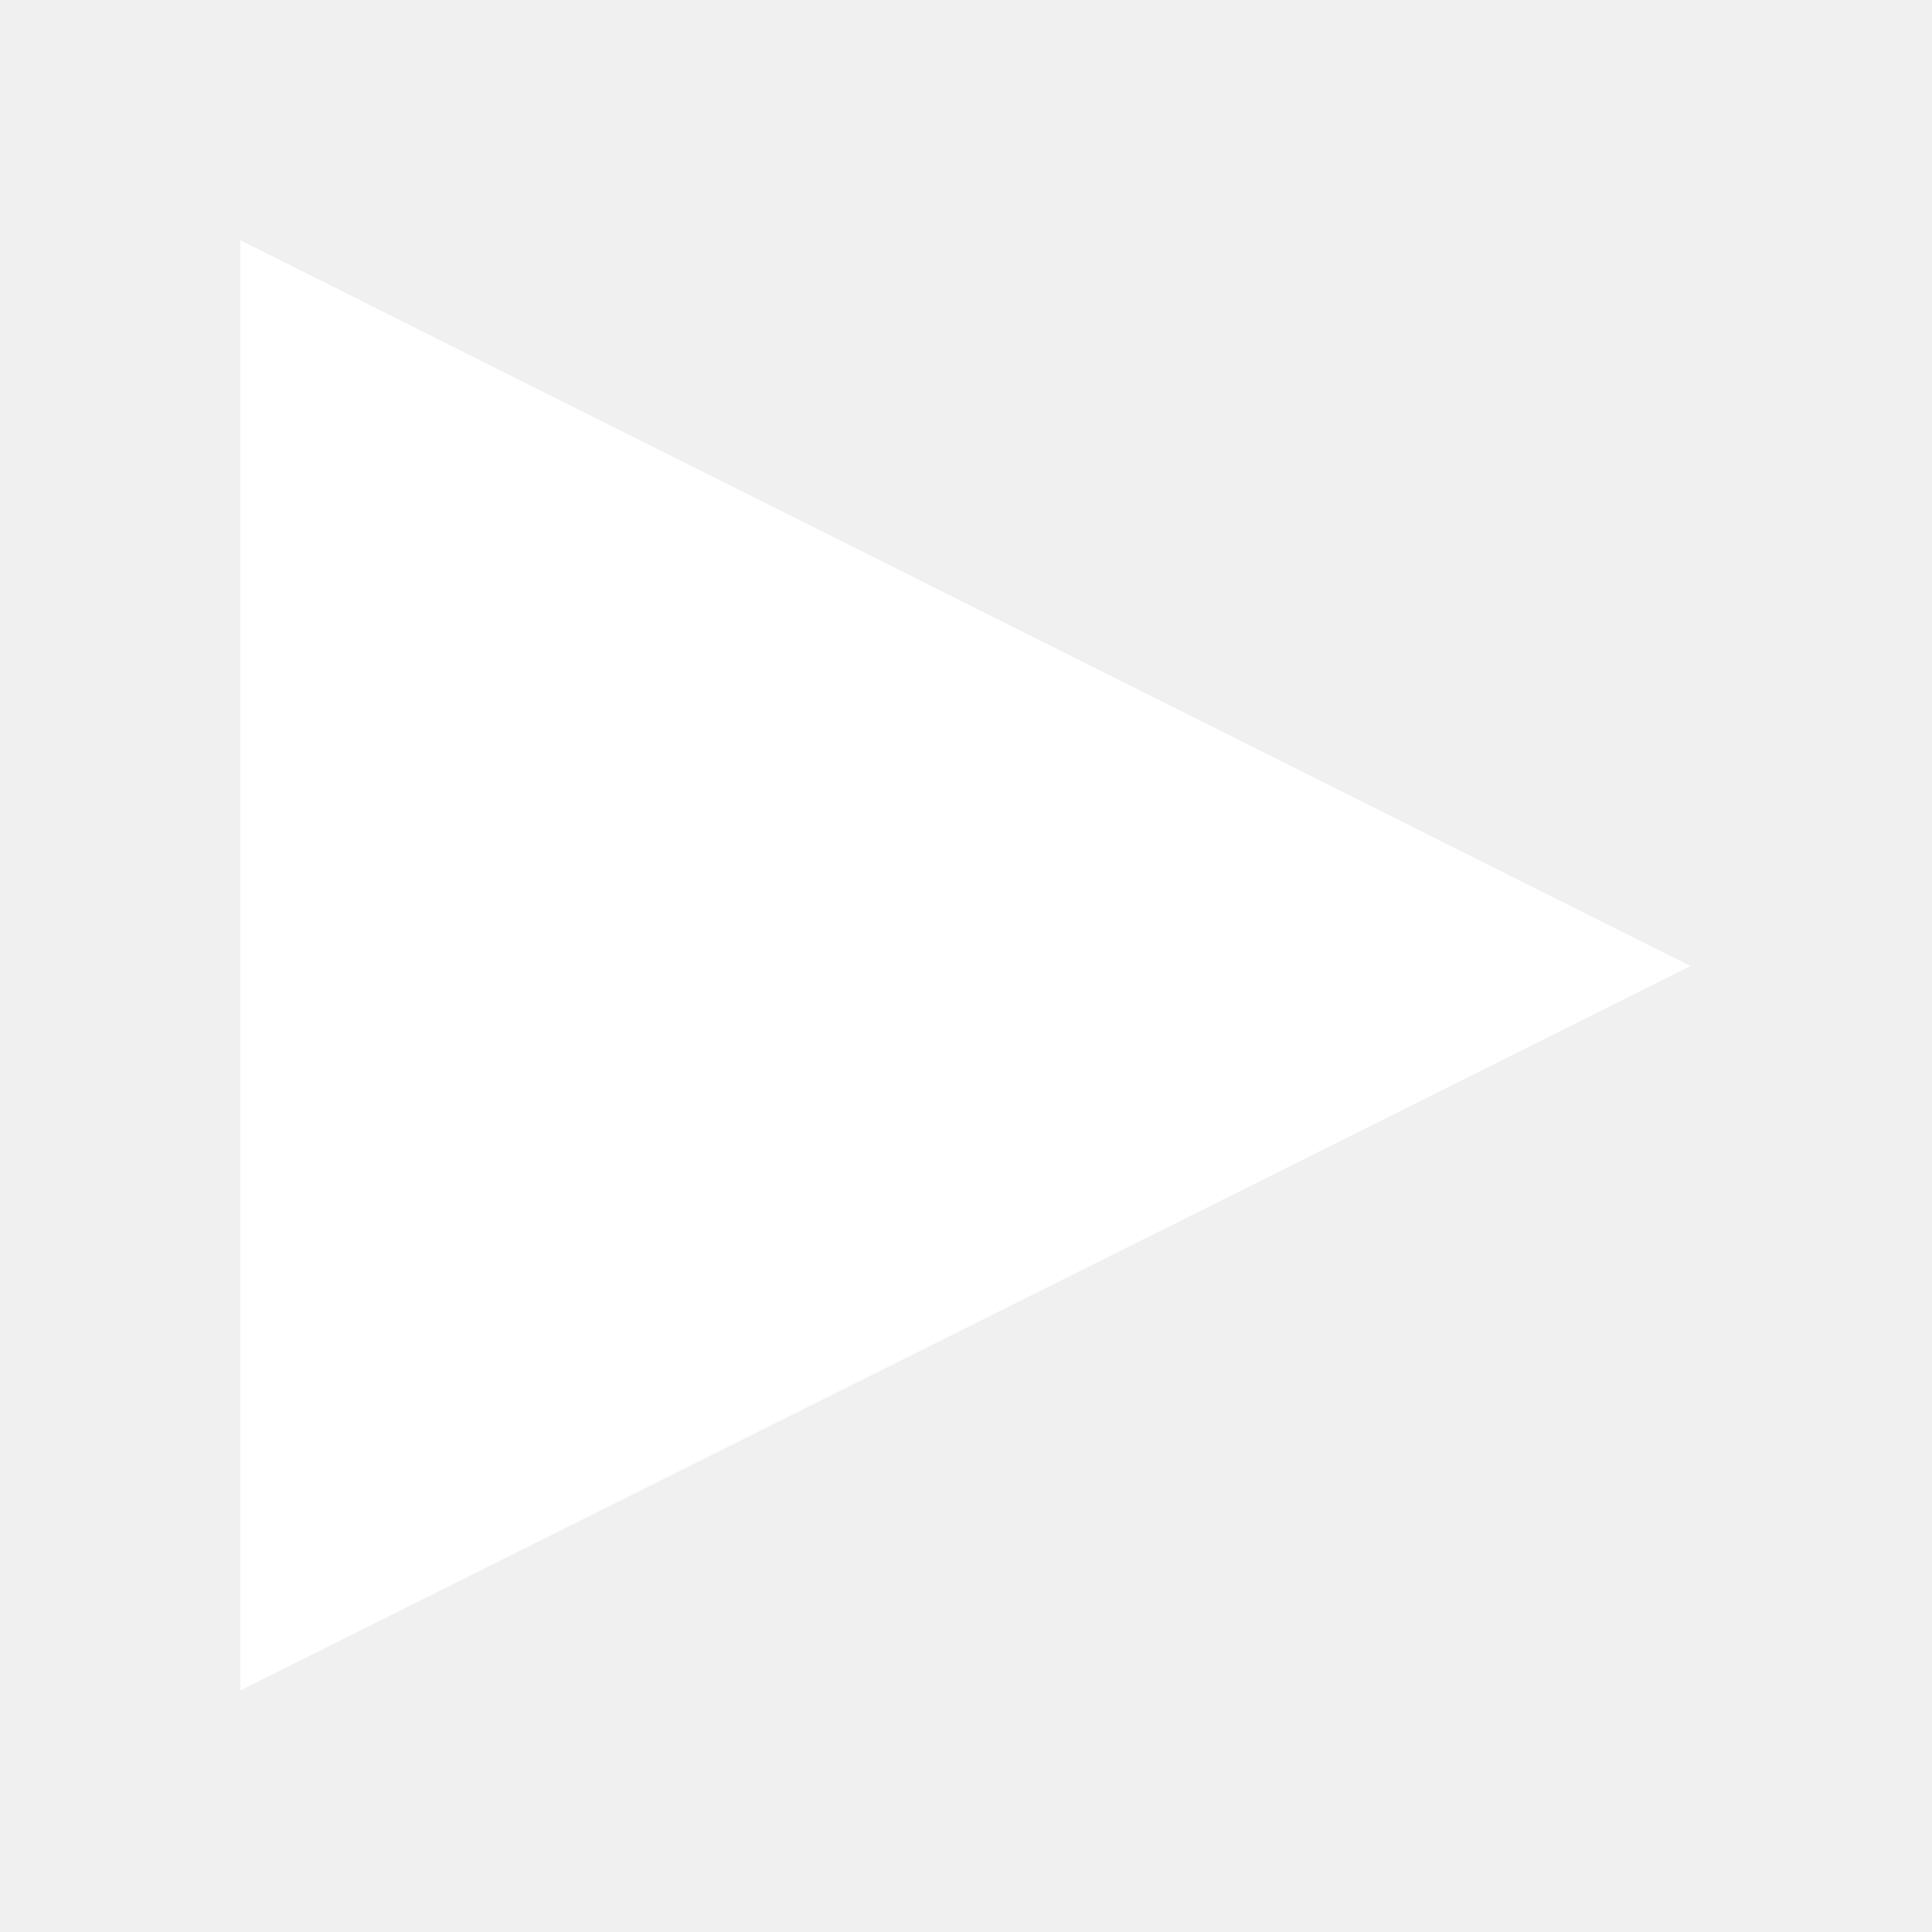
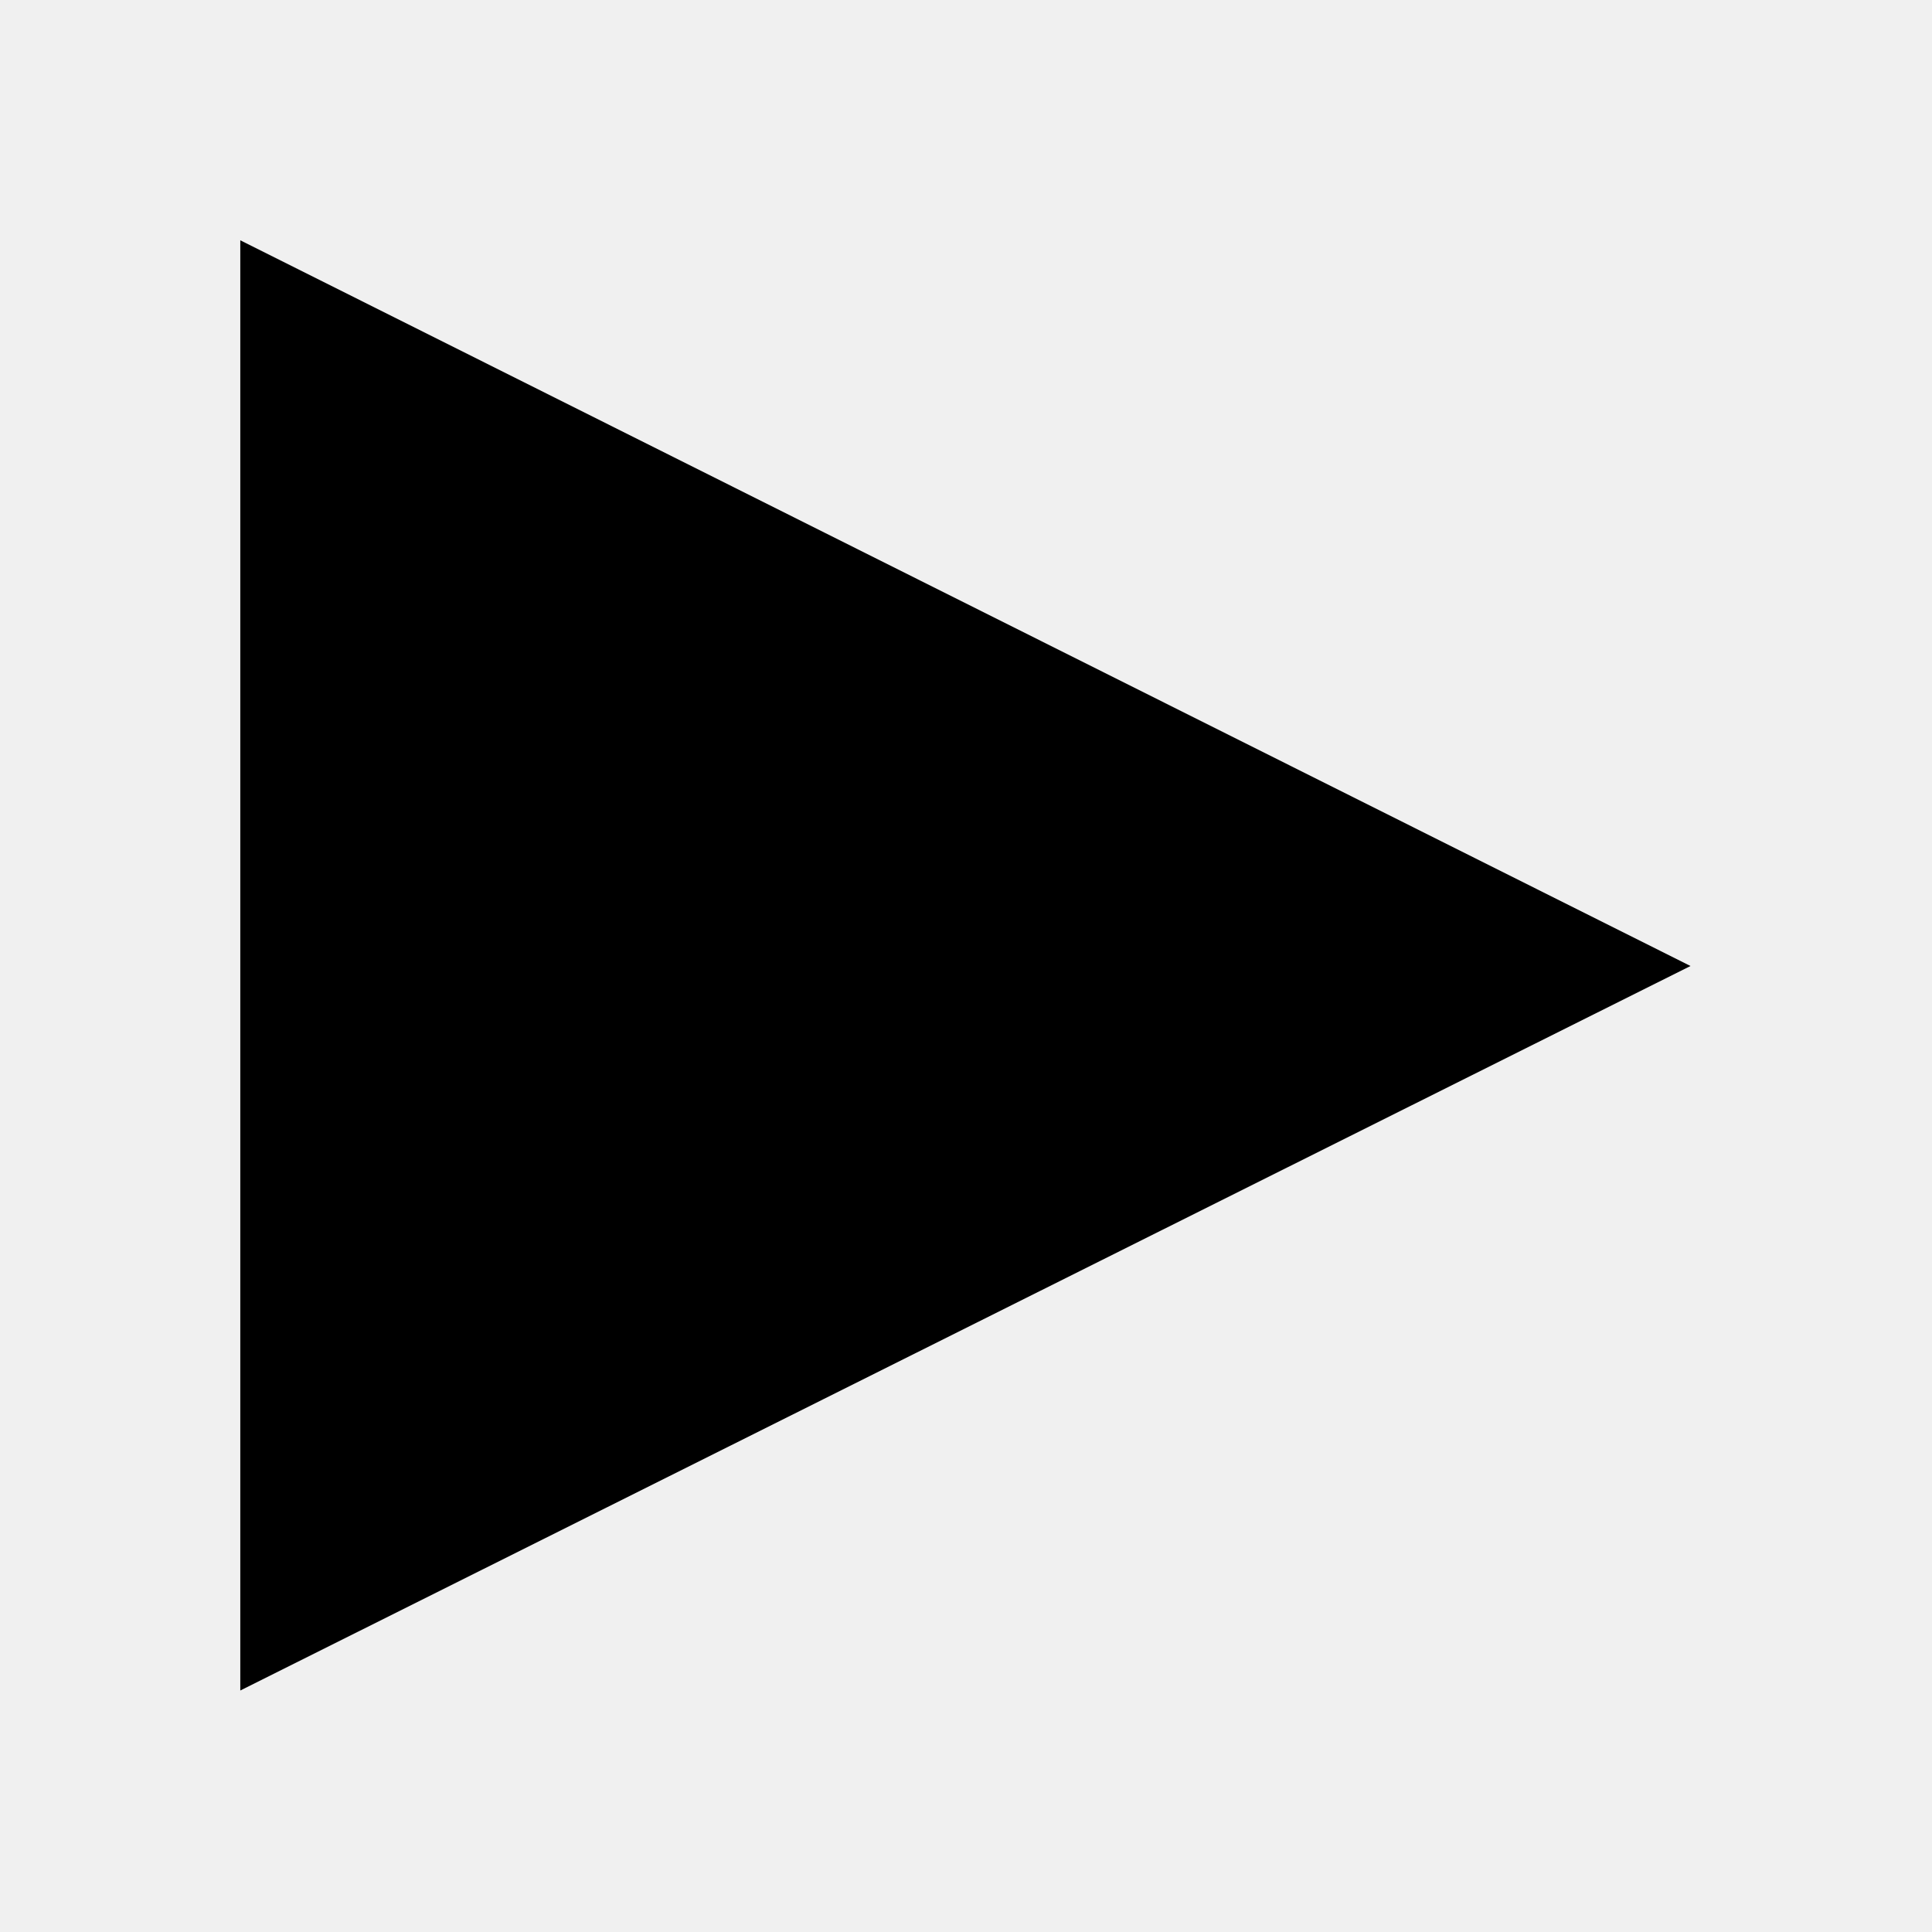
<svg xmlns="http://www.w3.org/2000/svg" viewBox="0 0 24 24">
-   <path fill="#ffffff" transform="scale(1.5)" d="M 1.99 1.99        L 14 8        L 1.99 14        Z        M 3.3 4.41        L 11.2 8        L 3.3 11.59        Z" />
+   <path fill="currentColor" transform="scale(1.5)" d="M 1.99 1.99        L 14 8        L 1.99 14        Z        M 3.3 4.41        L 11.2 8        L 3.3 11.59        Z" />
</svg>
